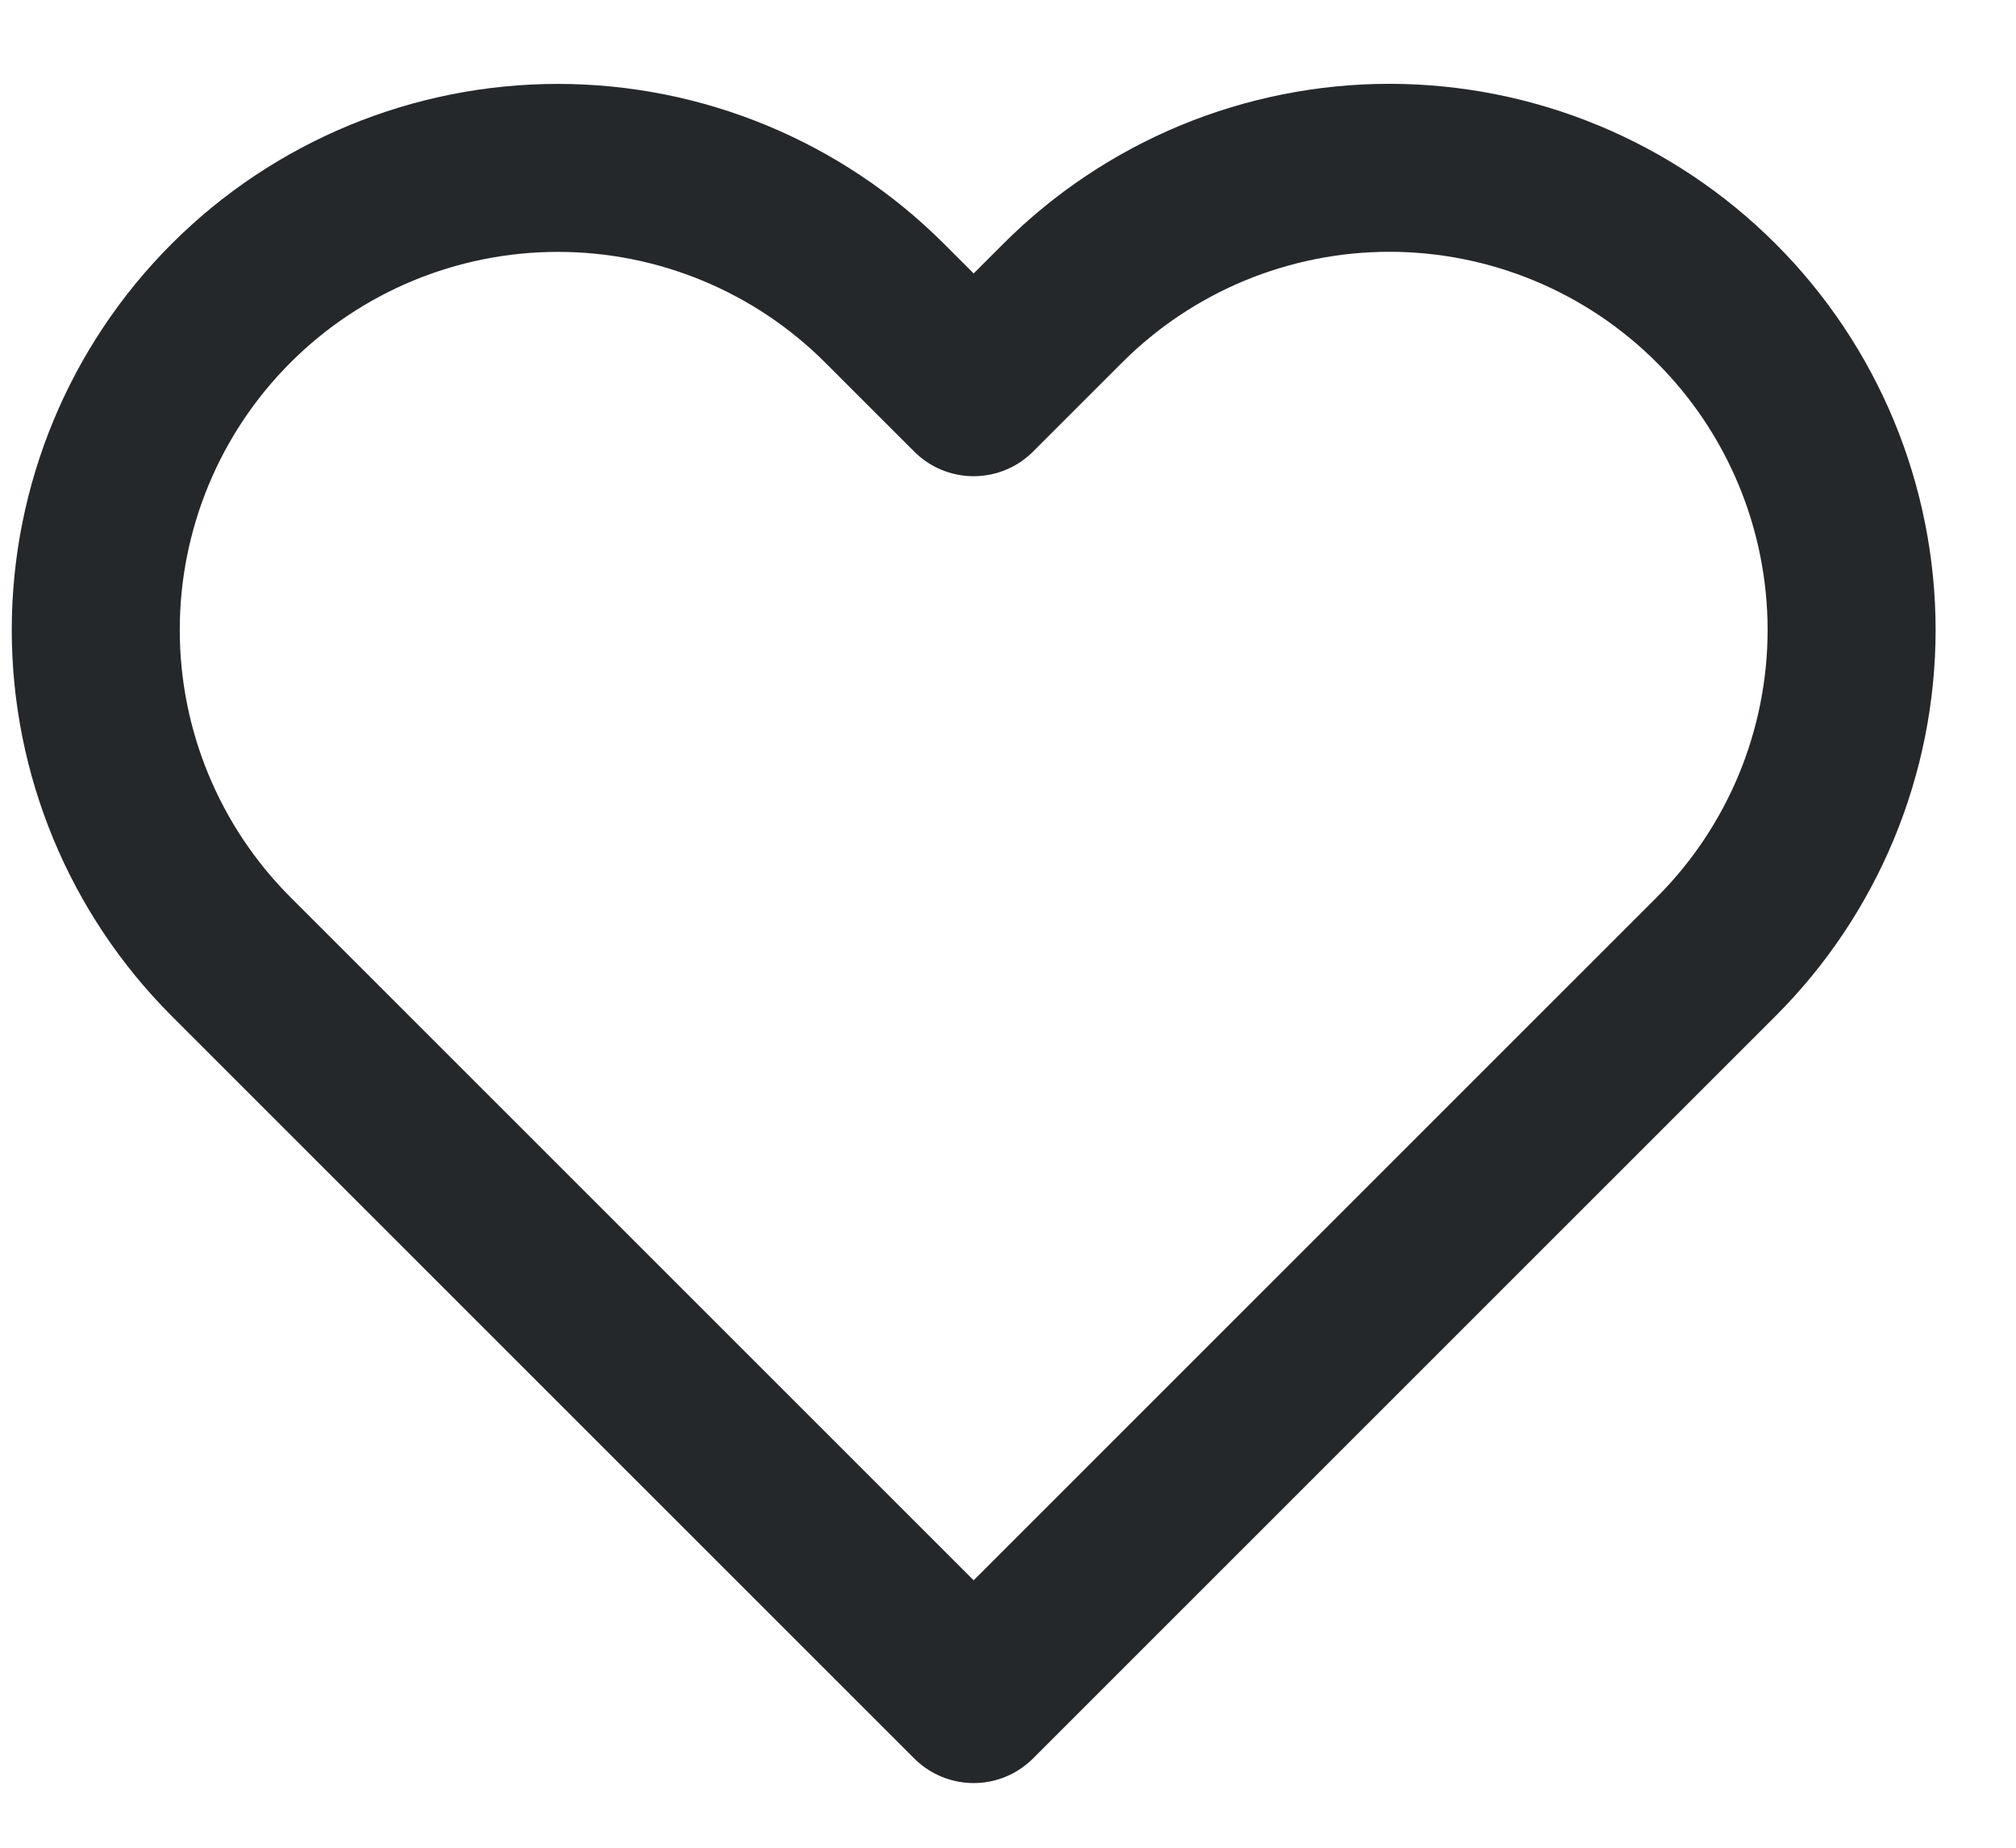
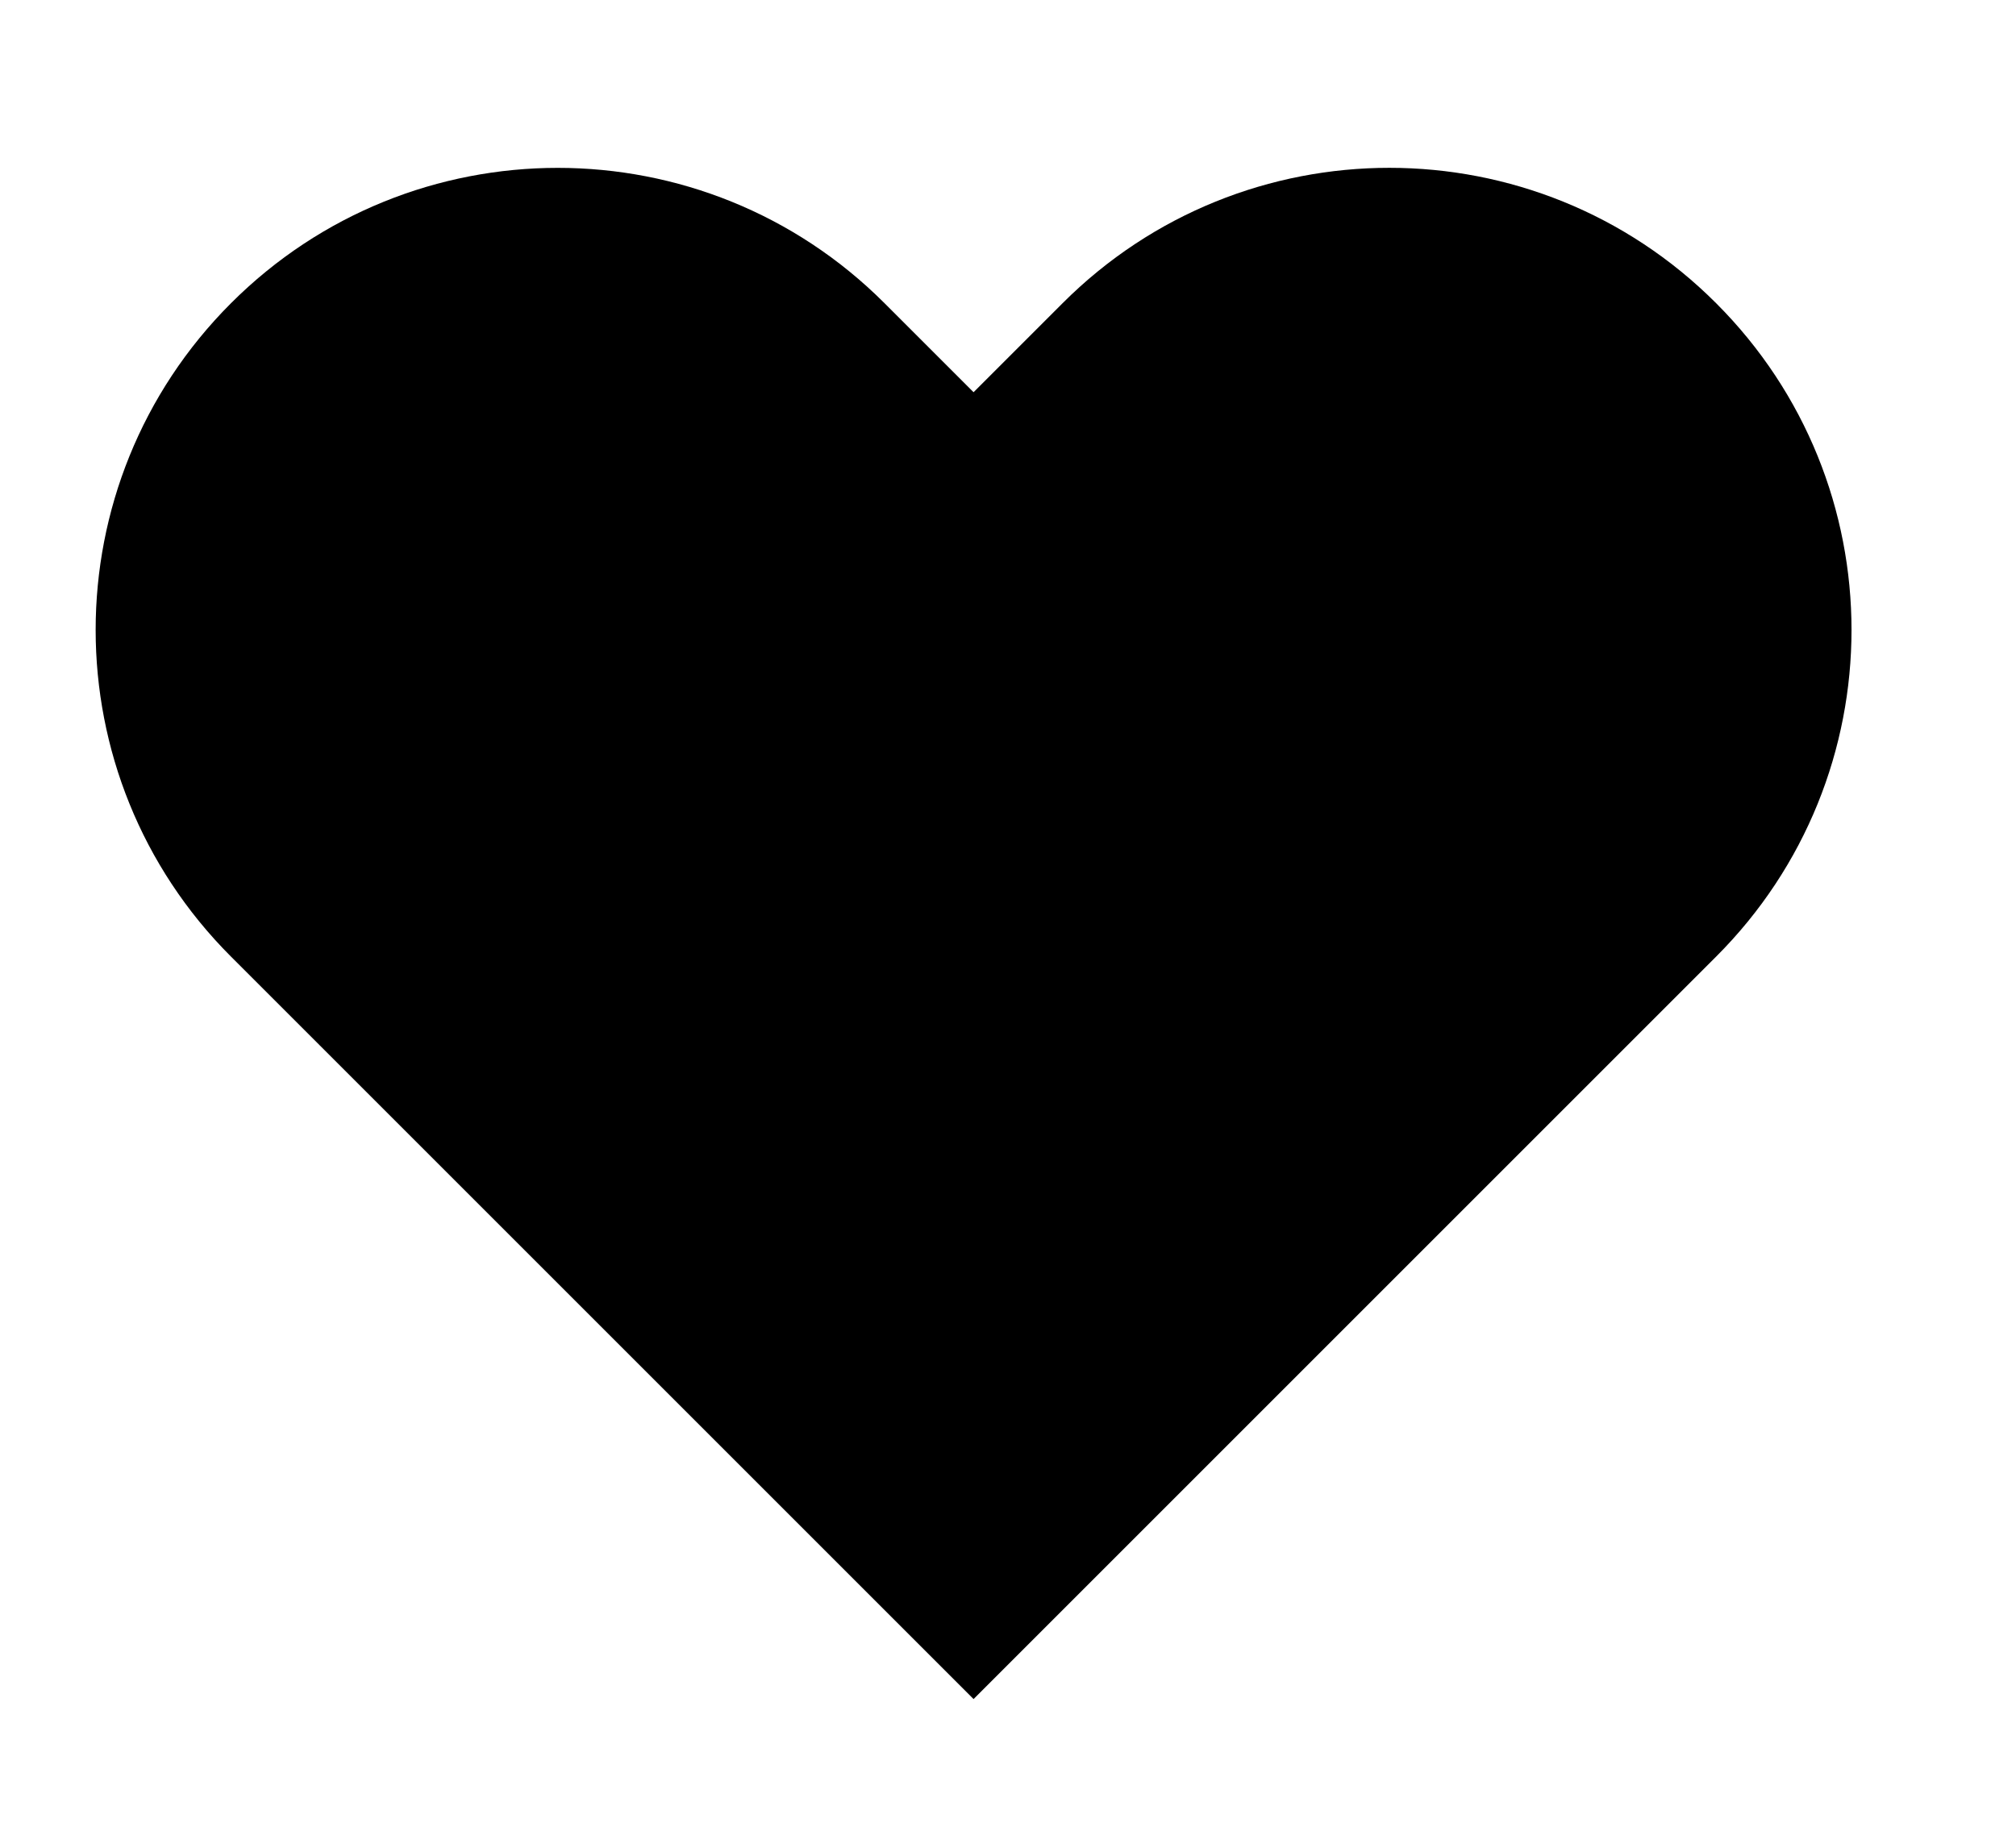
- <svg xmlns="http://www.w3.org/2000/svg" width="24" height="22" viewBox="0 0 24 22" fill="none">
-   <path d="M20.431 3.61C19.92 3.099 19.314 2.694 18.646 2.417C17.979 2.141 17.263 1.998 16.541 1.998C15.818 1.998 15.103 2.141 14.435 2.417C13.768 2.694 13.162 3.099 12.651 3.61L11.591 4.67L10.531 3.61C9.499 2.578 8.1 1.999 6.641 1.999C5.182 1.999 3.783 2.578 2.751 3.61C1.719 4.642 1.14 6.041 1.14 7.5C1.14 8.959 1.719 10.358 2.751 11.39L3.811 12.45L11.591 20.23L19.371 12.45L20.431 11.39C20.942 10.879 21.347 10.273 21.624 9.605C21.9 8.938 22.043 8.222 22.043 7.5C22.043 6.778 21.9 6.062 21.624 5.395C21.347 4.727 20.942 4.121 20.431 3.61V3.61Z" stroke="#25282B" stroke-width="2" stroke-linecap="round" stroke-linejoin="round" />
+ <svg xmlns="http://www.w3.org/2000/svg" viewBox="0 0 24 22">
+   <path stroke-linecap="round" stroke-linejoin="round" stroke-width="2" d="M20.43 3.61a5.5 5.5 0 0 0-7.78 0l-1.06 1.06-1.06-1.06a5.501 5.501 0 1 0-7.78 7.78l1.06 1.06 7.78 7.78 7.78-7.78 1.06-1.06a5.5 5.5 0 0 0 0-7.78Z" />
</svg>
